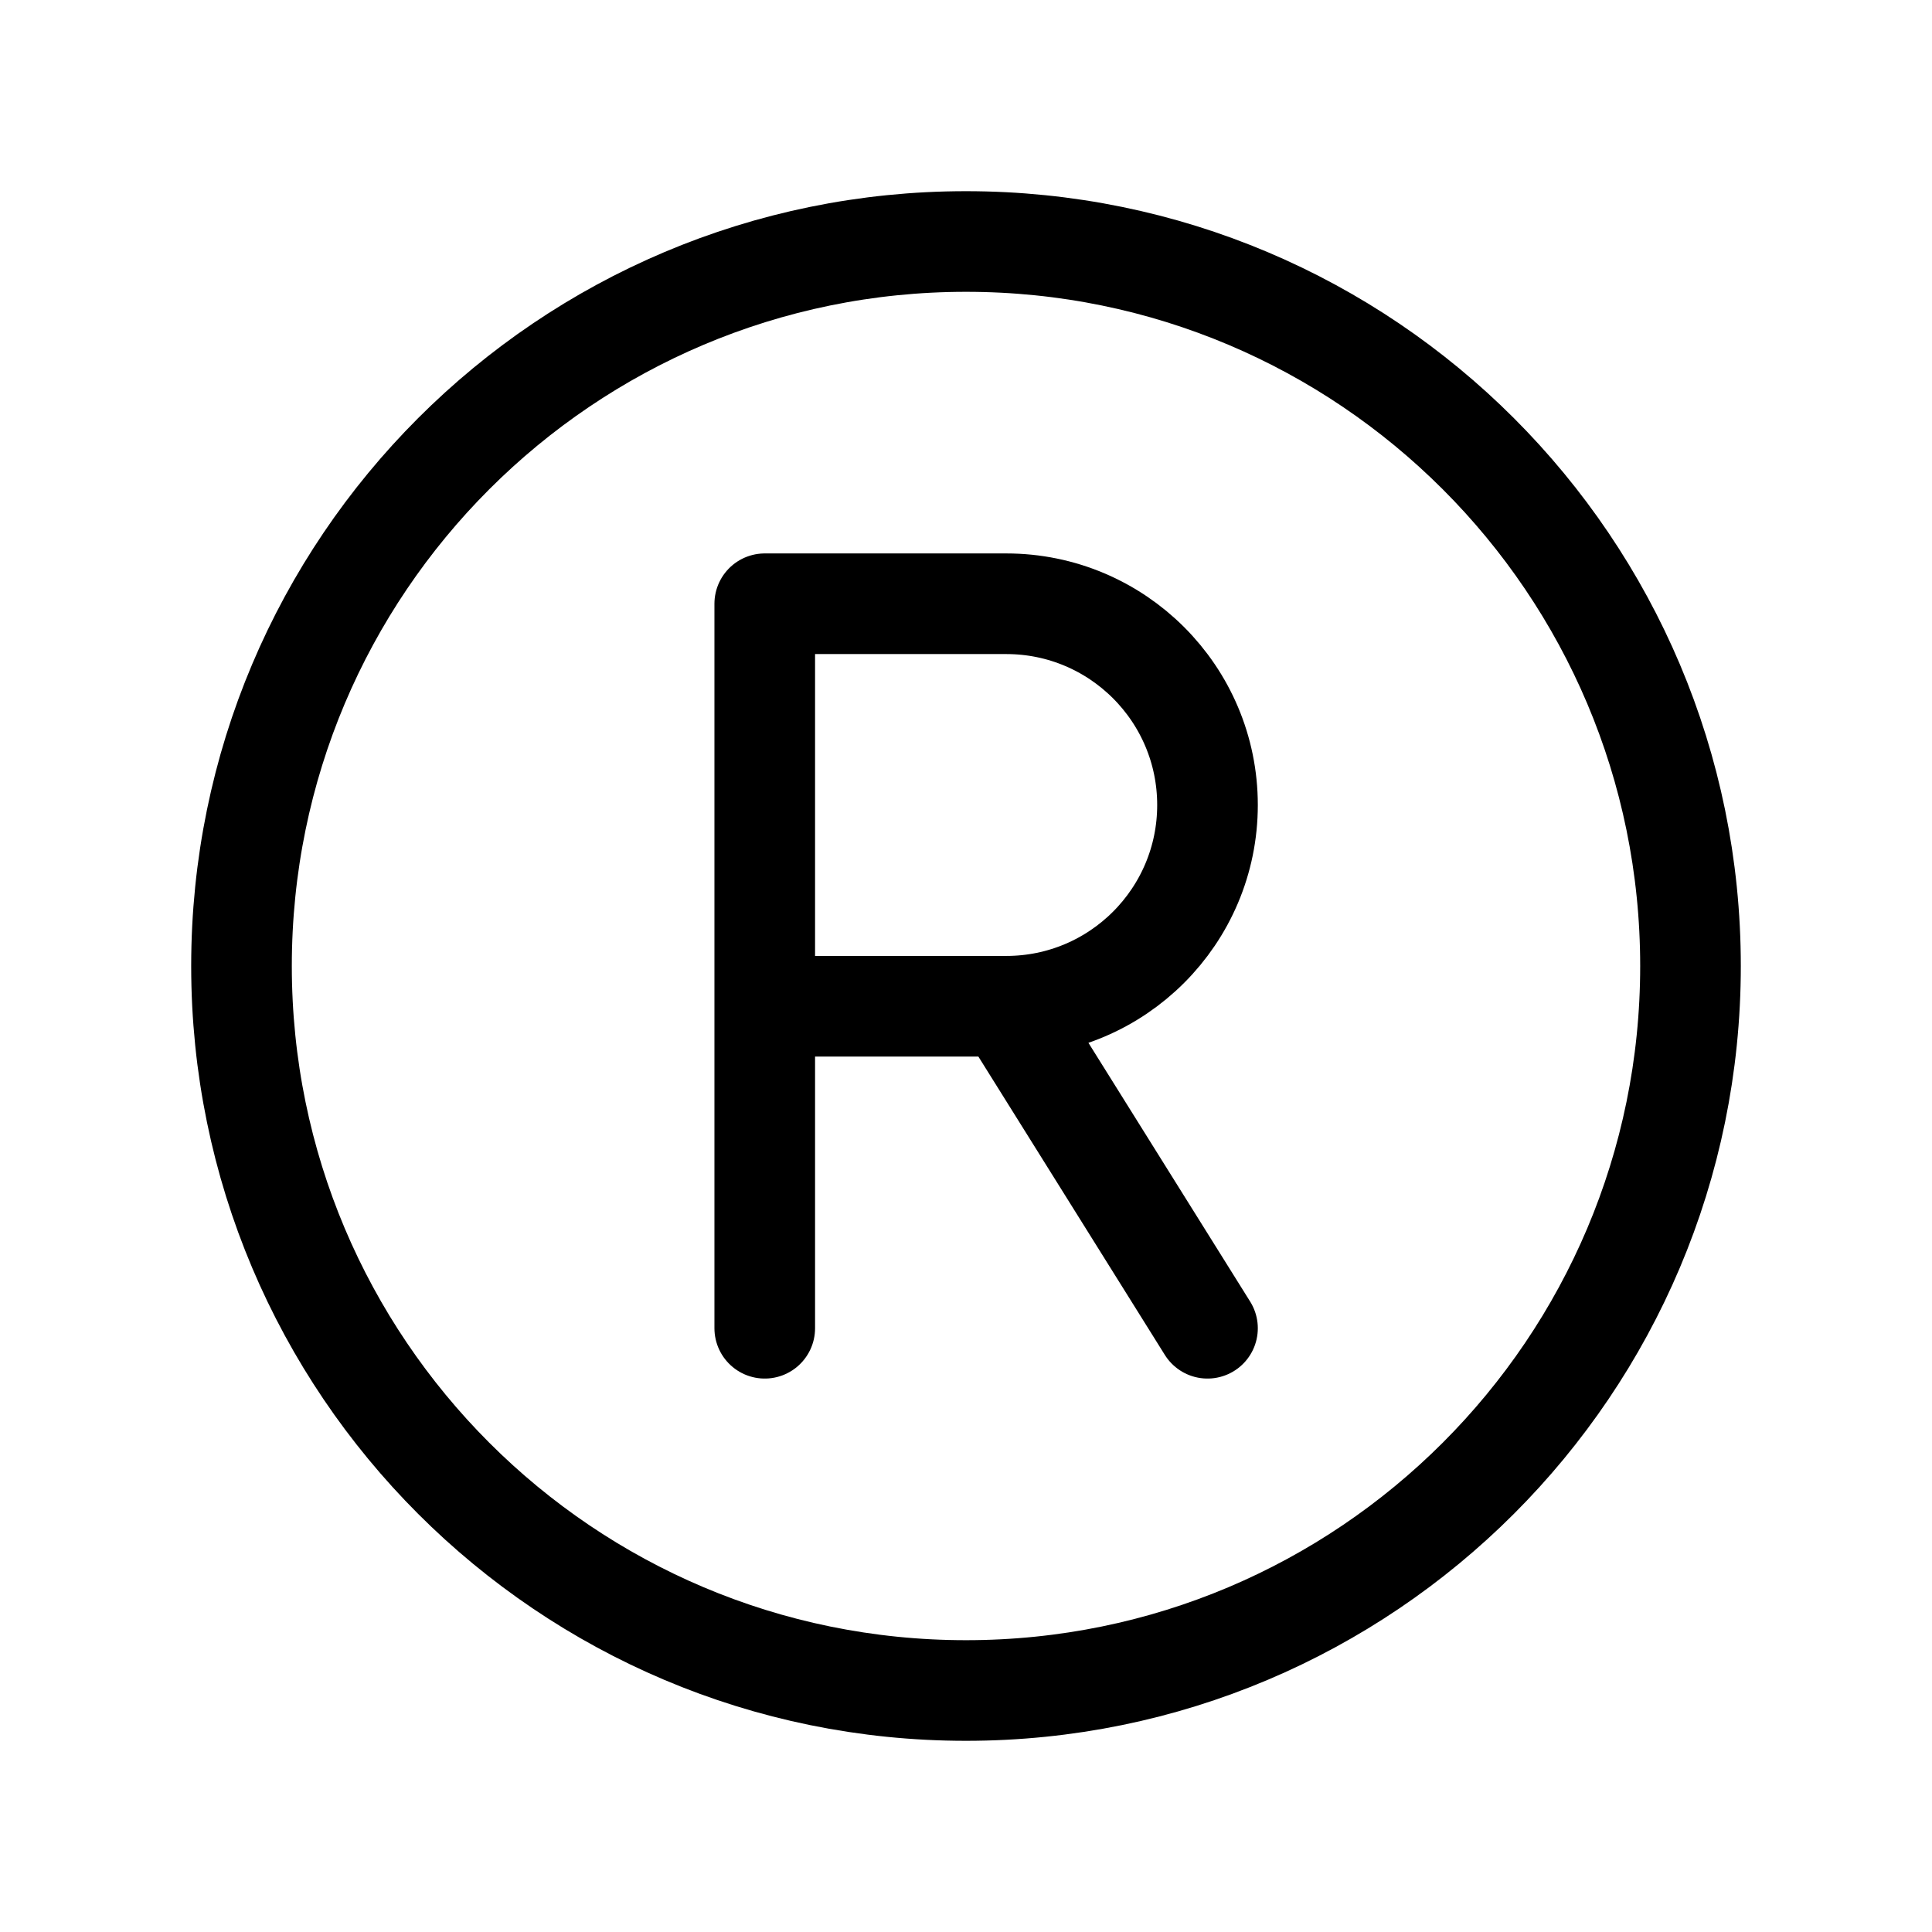
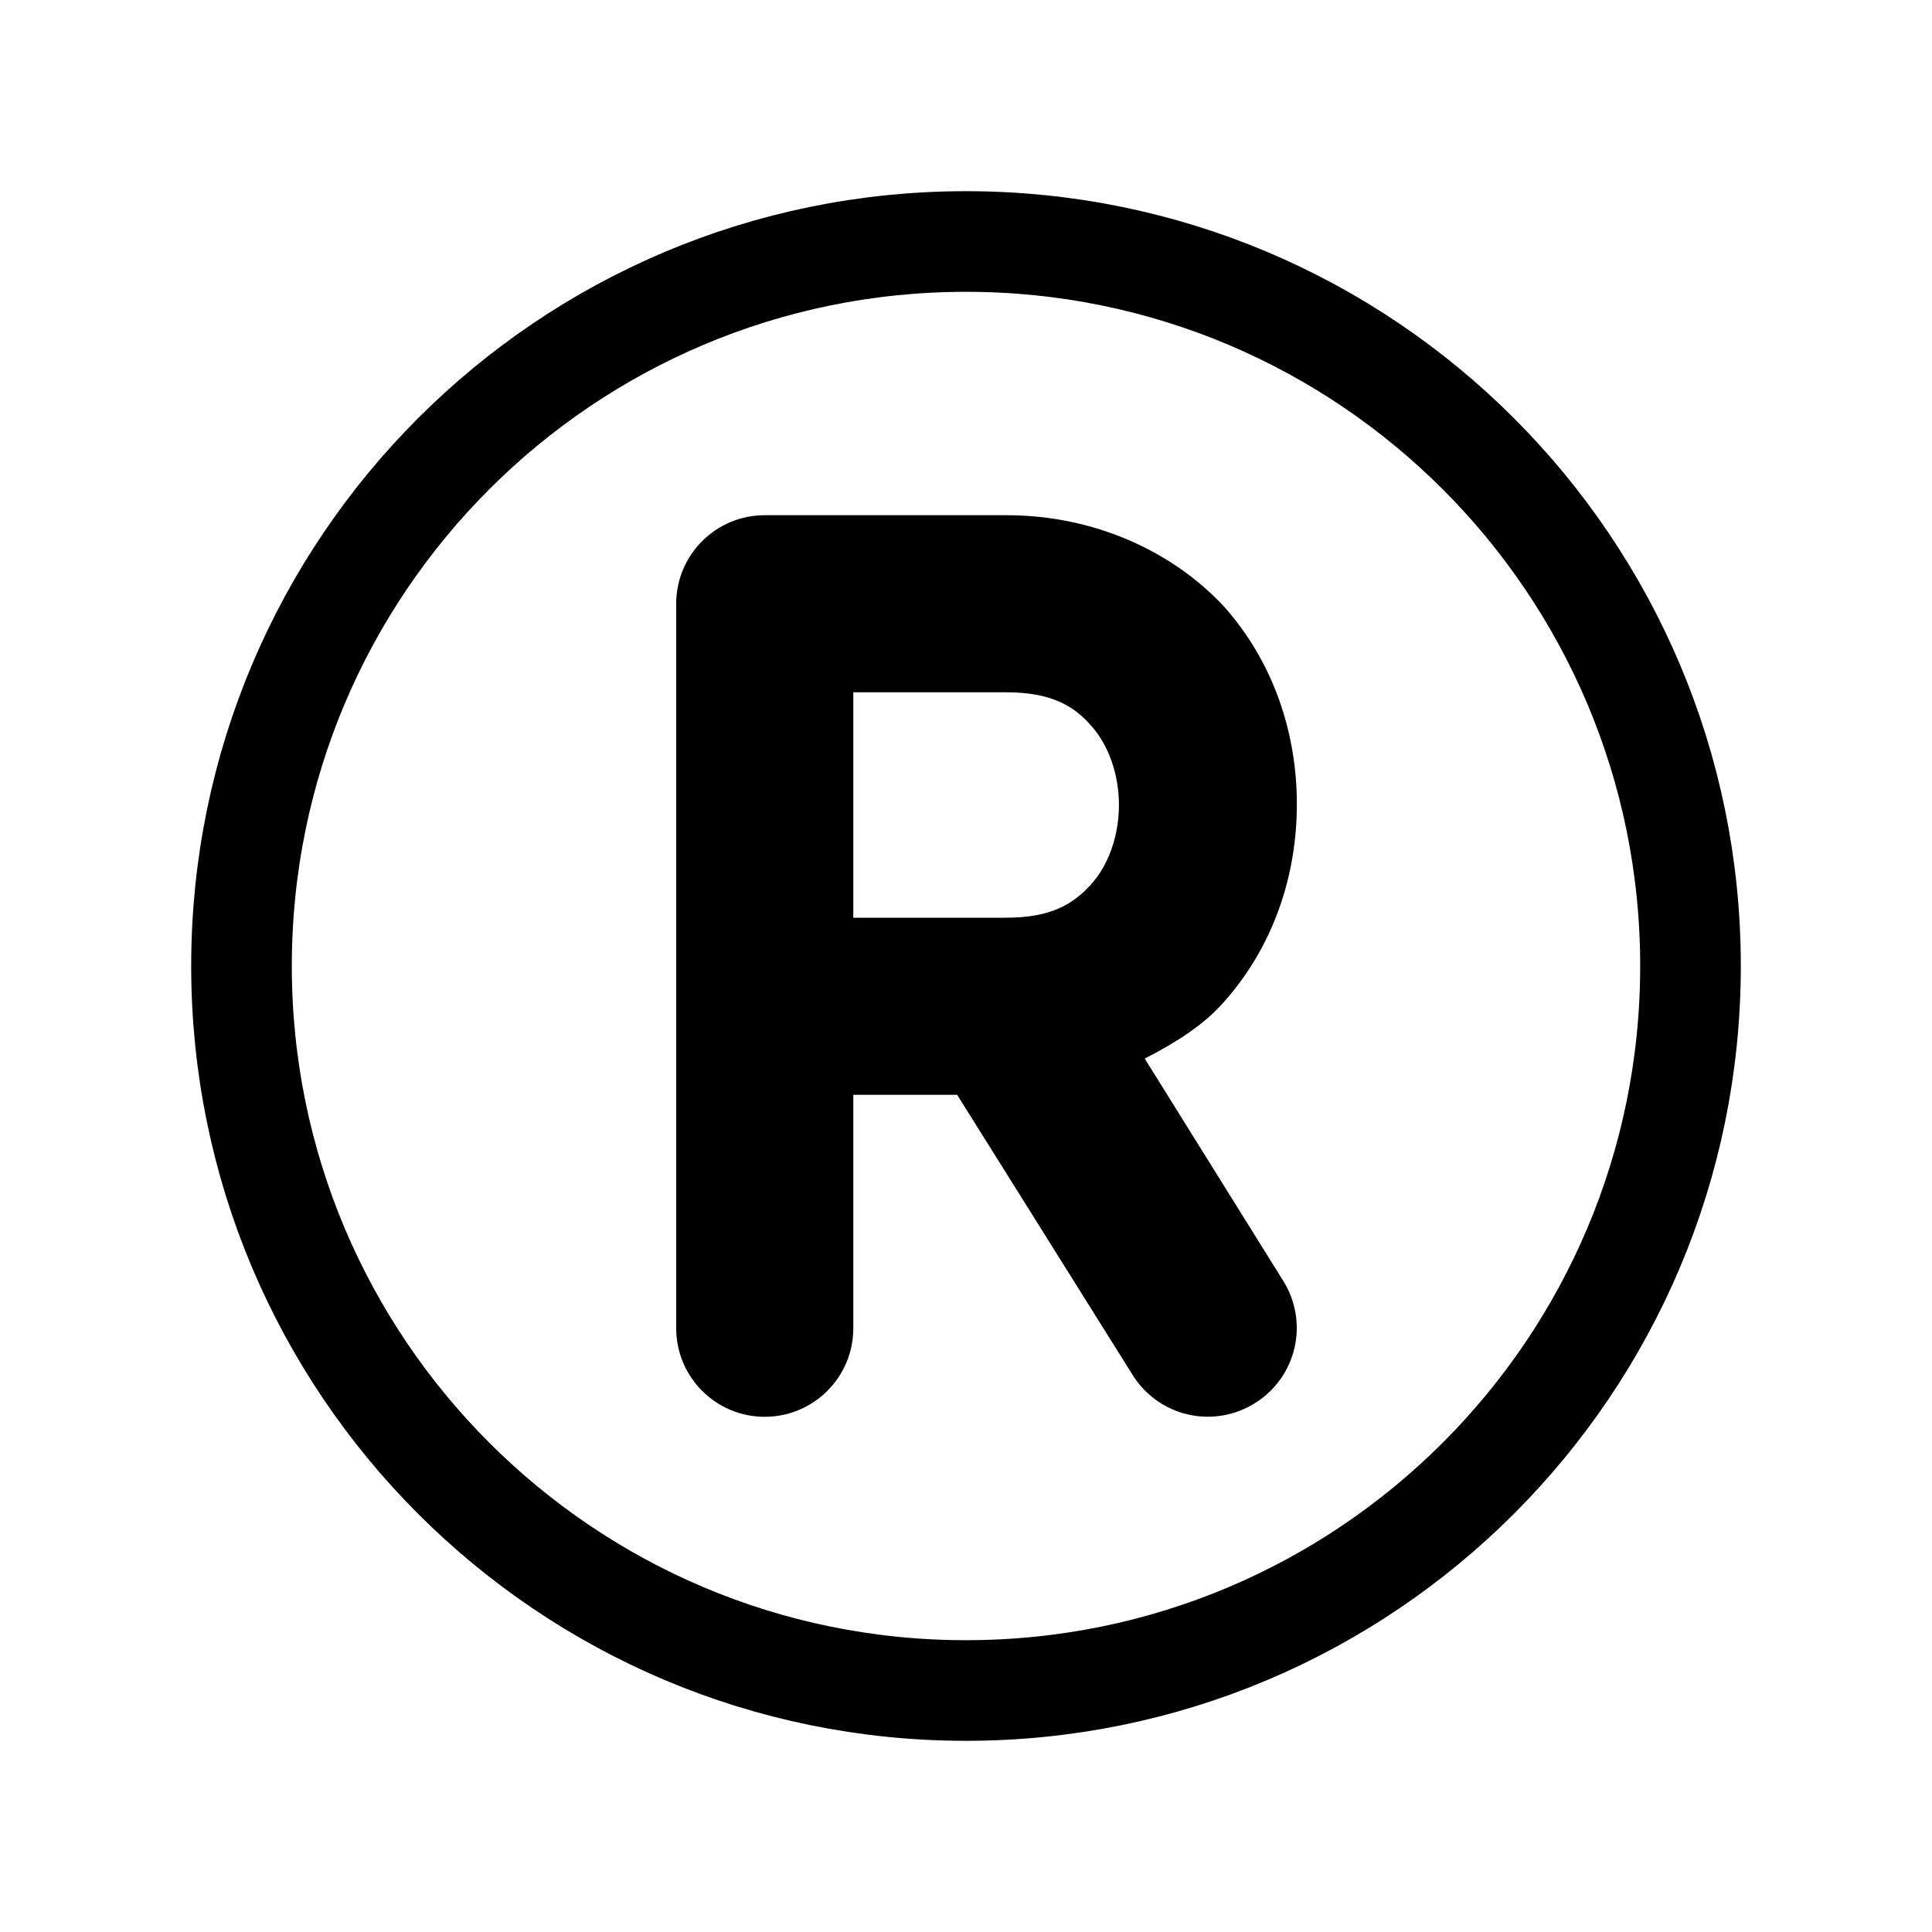
<svg xmlns="http://www.w3.org/2000/svg" viewBox="0 0 24 24" fill="none" stroke="currentColor" stroke-width="1.25" stroke-linecap="round" stroke-linejoin="round">
  <path d="M3 12a9 9 0 1 0 18 0a9 9 0 1 0 -18 0z" />
-   <path d="M9.5 16.5v-9h3a2.5 2.5 0 0 1 0 5h-3M12.5 12.5l2.5 4" />
+   <path fill="currentColor" stroke="none" d="M 9.5,6.4 A 1.1,1.1 0 0 0 8.4,7.5 v 5 4 A 1.1,1.1 0 0 0 9.5,17.6 1.1,1.1 0 0 0 10.6,16.5 v -2.9 h 1.29 l 2.18,3.48 a 1.1,1.1 0 0 0 1.52,0.35 1.1,1.1 0 0 0 0.35,-1.52 l -1.72,-2.76 c 0.37,-0.19 0.73,-0.41 0.99,-0.71 0.62,-0.7 0.9,-1.58 0.9,-2.45 0,-0.87 -0.28,-1.75 -0.9,-2.45 C 14.58,6.86 13.61,6.4 12.5,6.4 Z m 1.1,2.2 H 12.5 c 0.56,0 0.84,0.17 1.05,0.41 0.22,0.24 0.35,0.61 0.35,0.99 0,0.38 -0.13,0.75 -0.35,0.99 -0.22,0.24 -0.49,0.41 -1.05,0.41 h -1.9 z" />
</svg>
